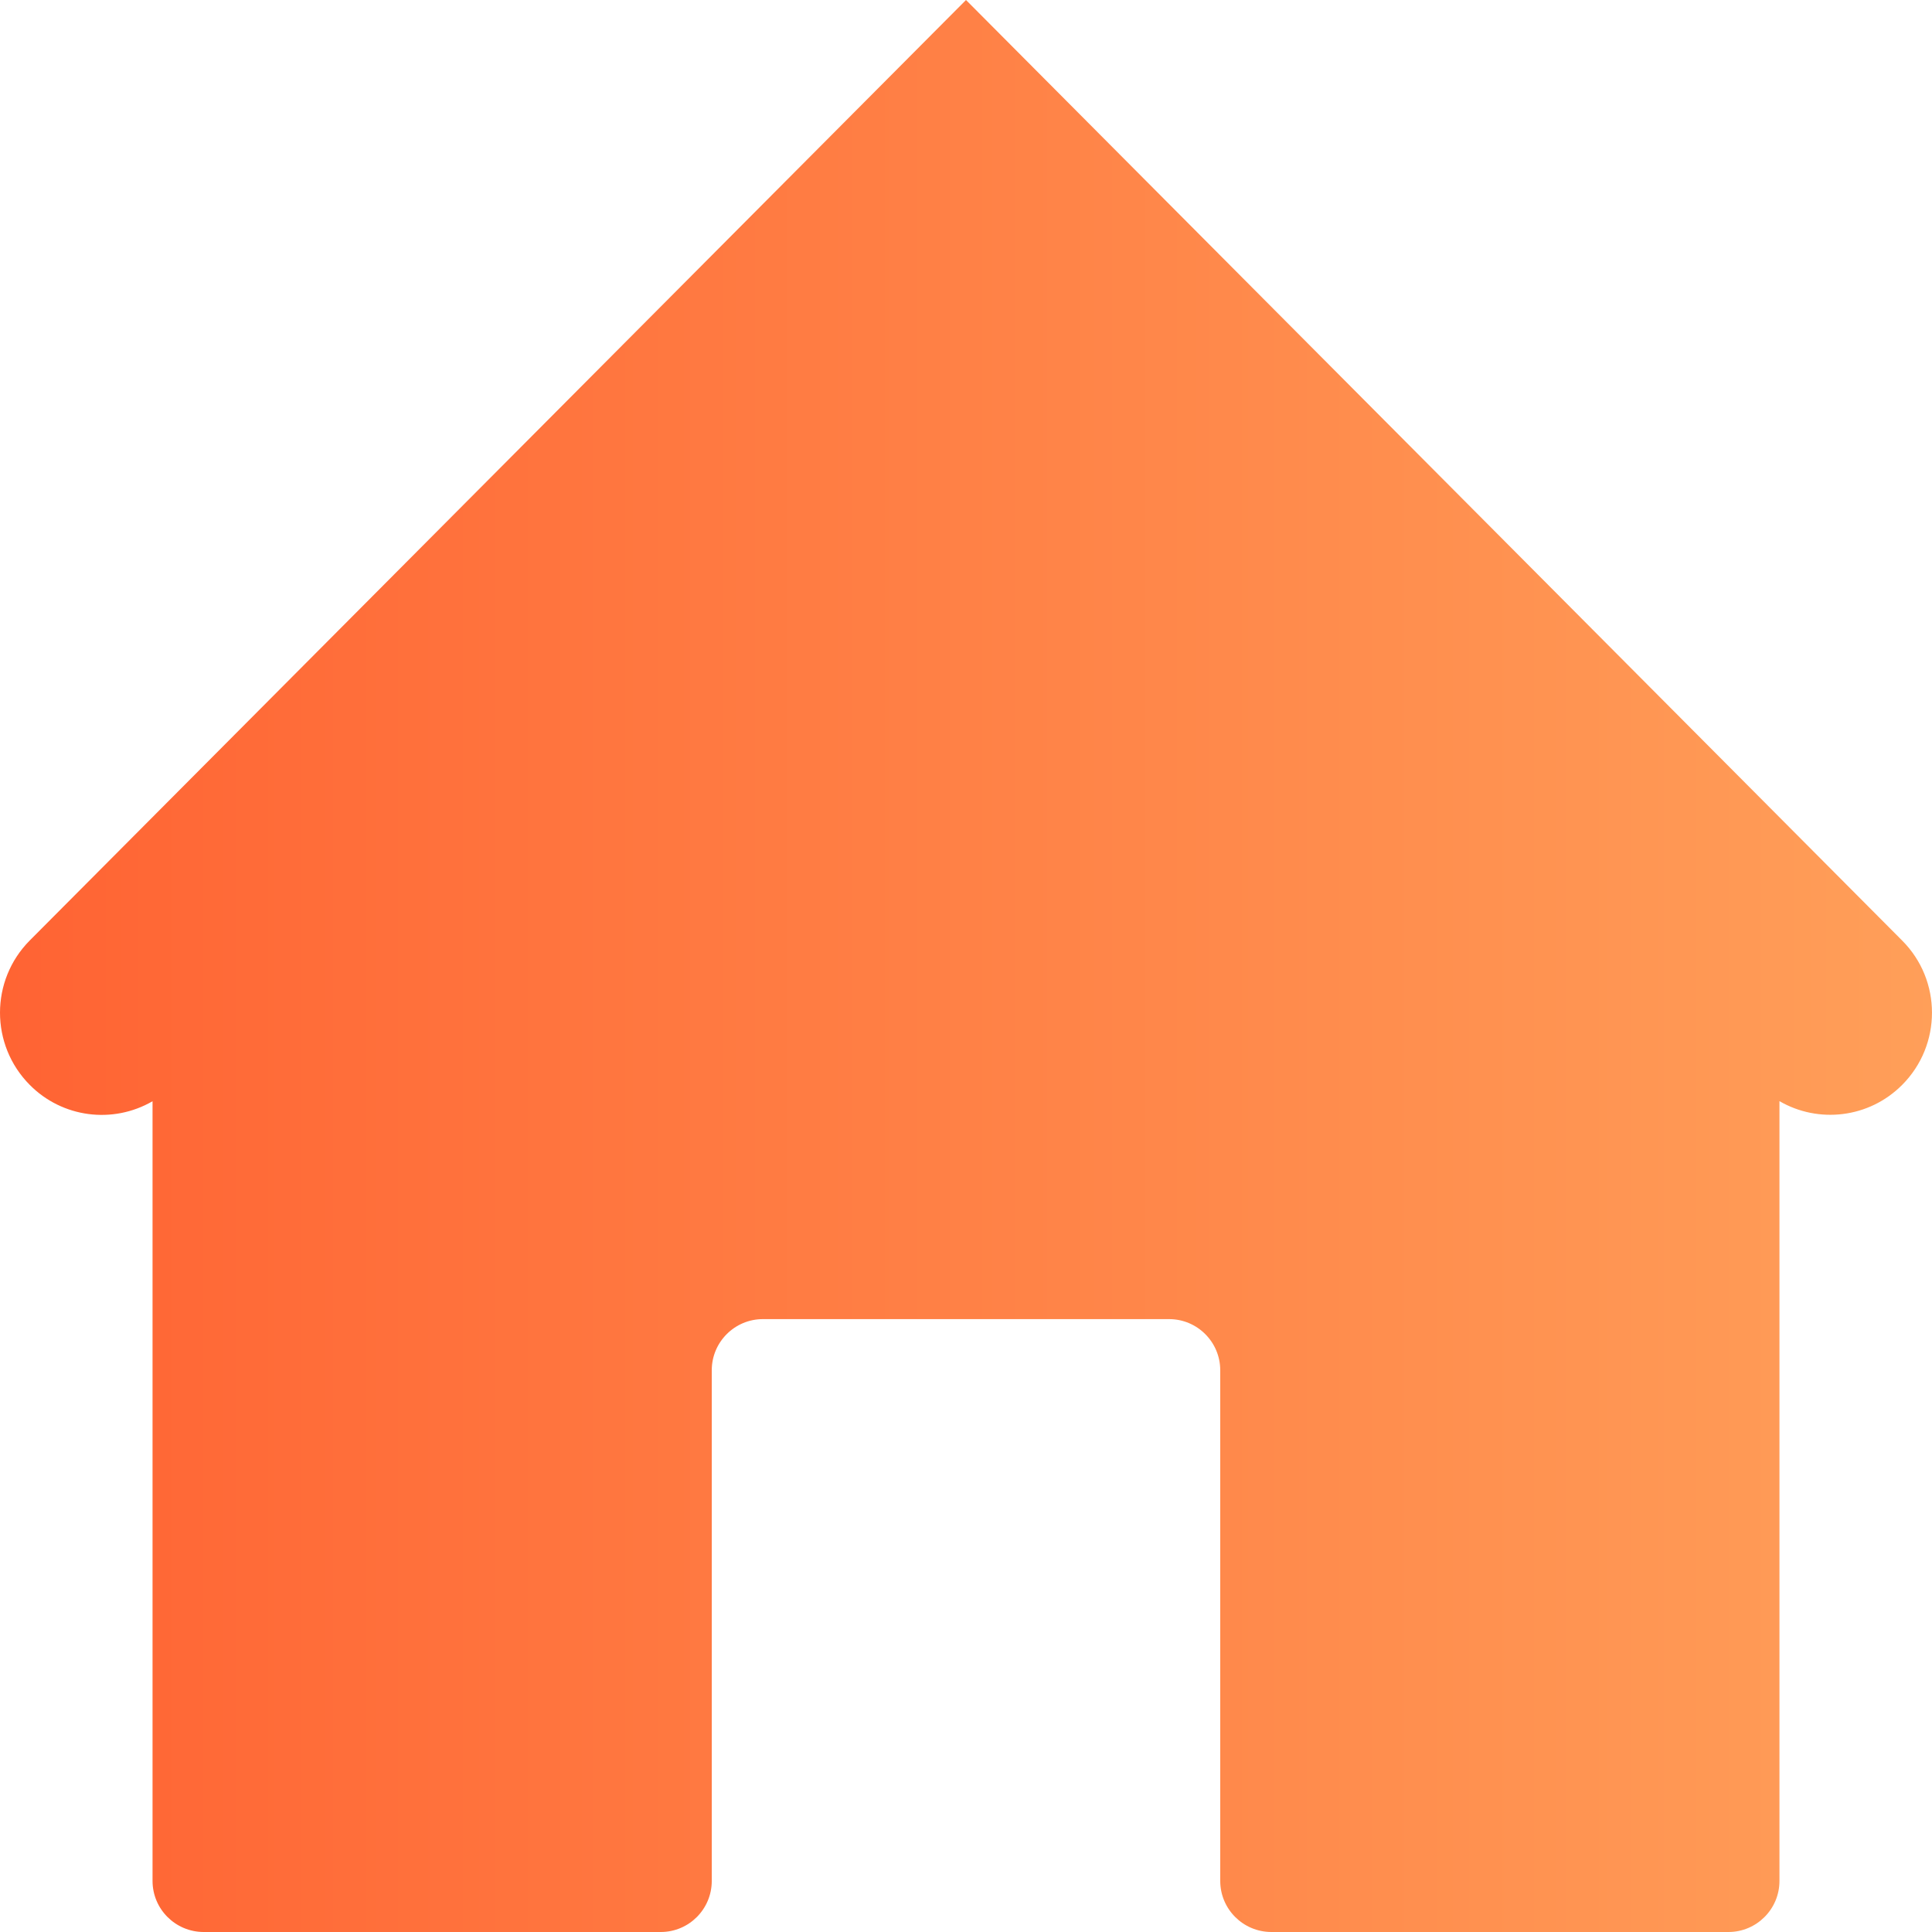
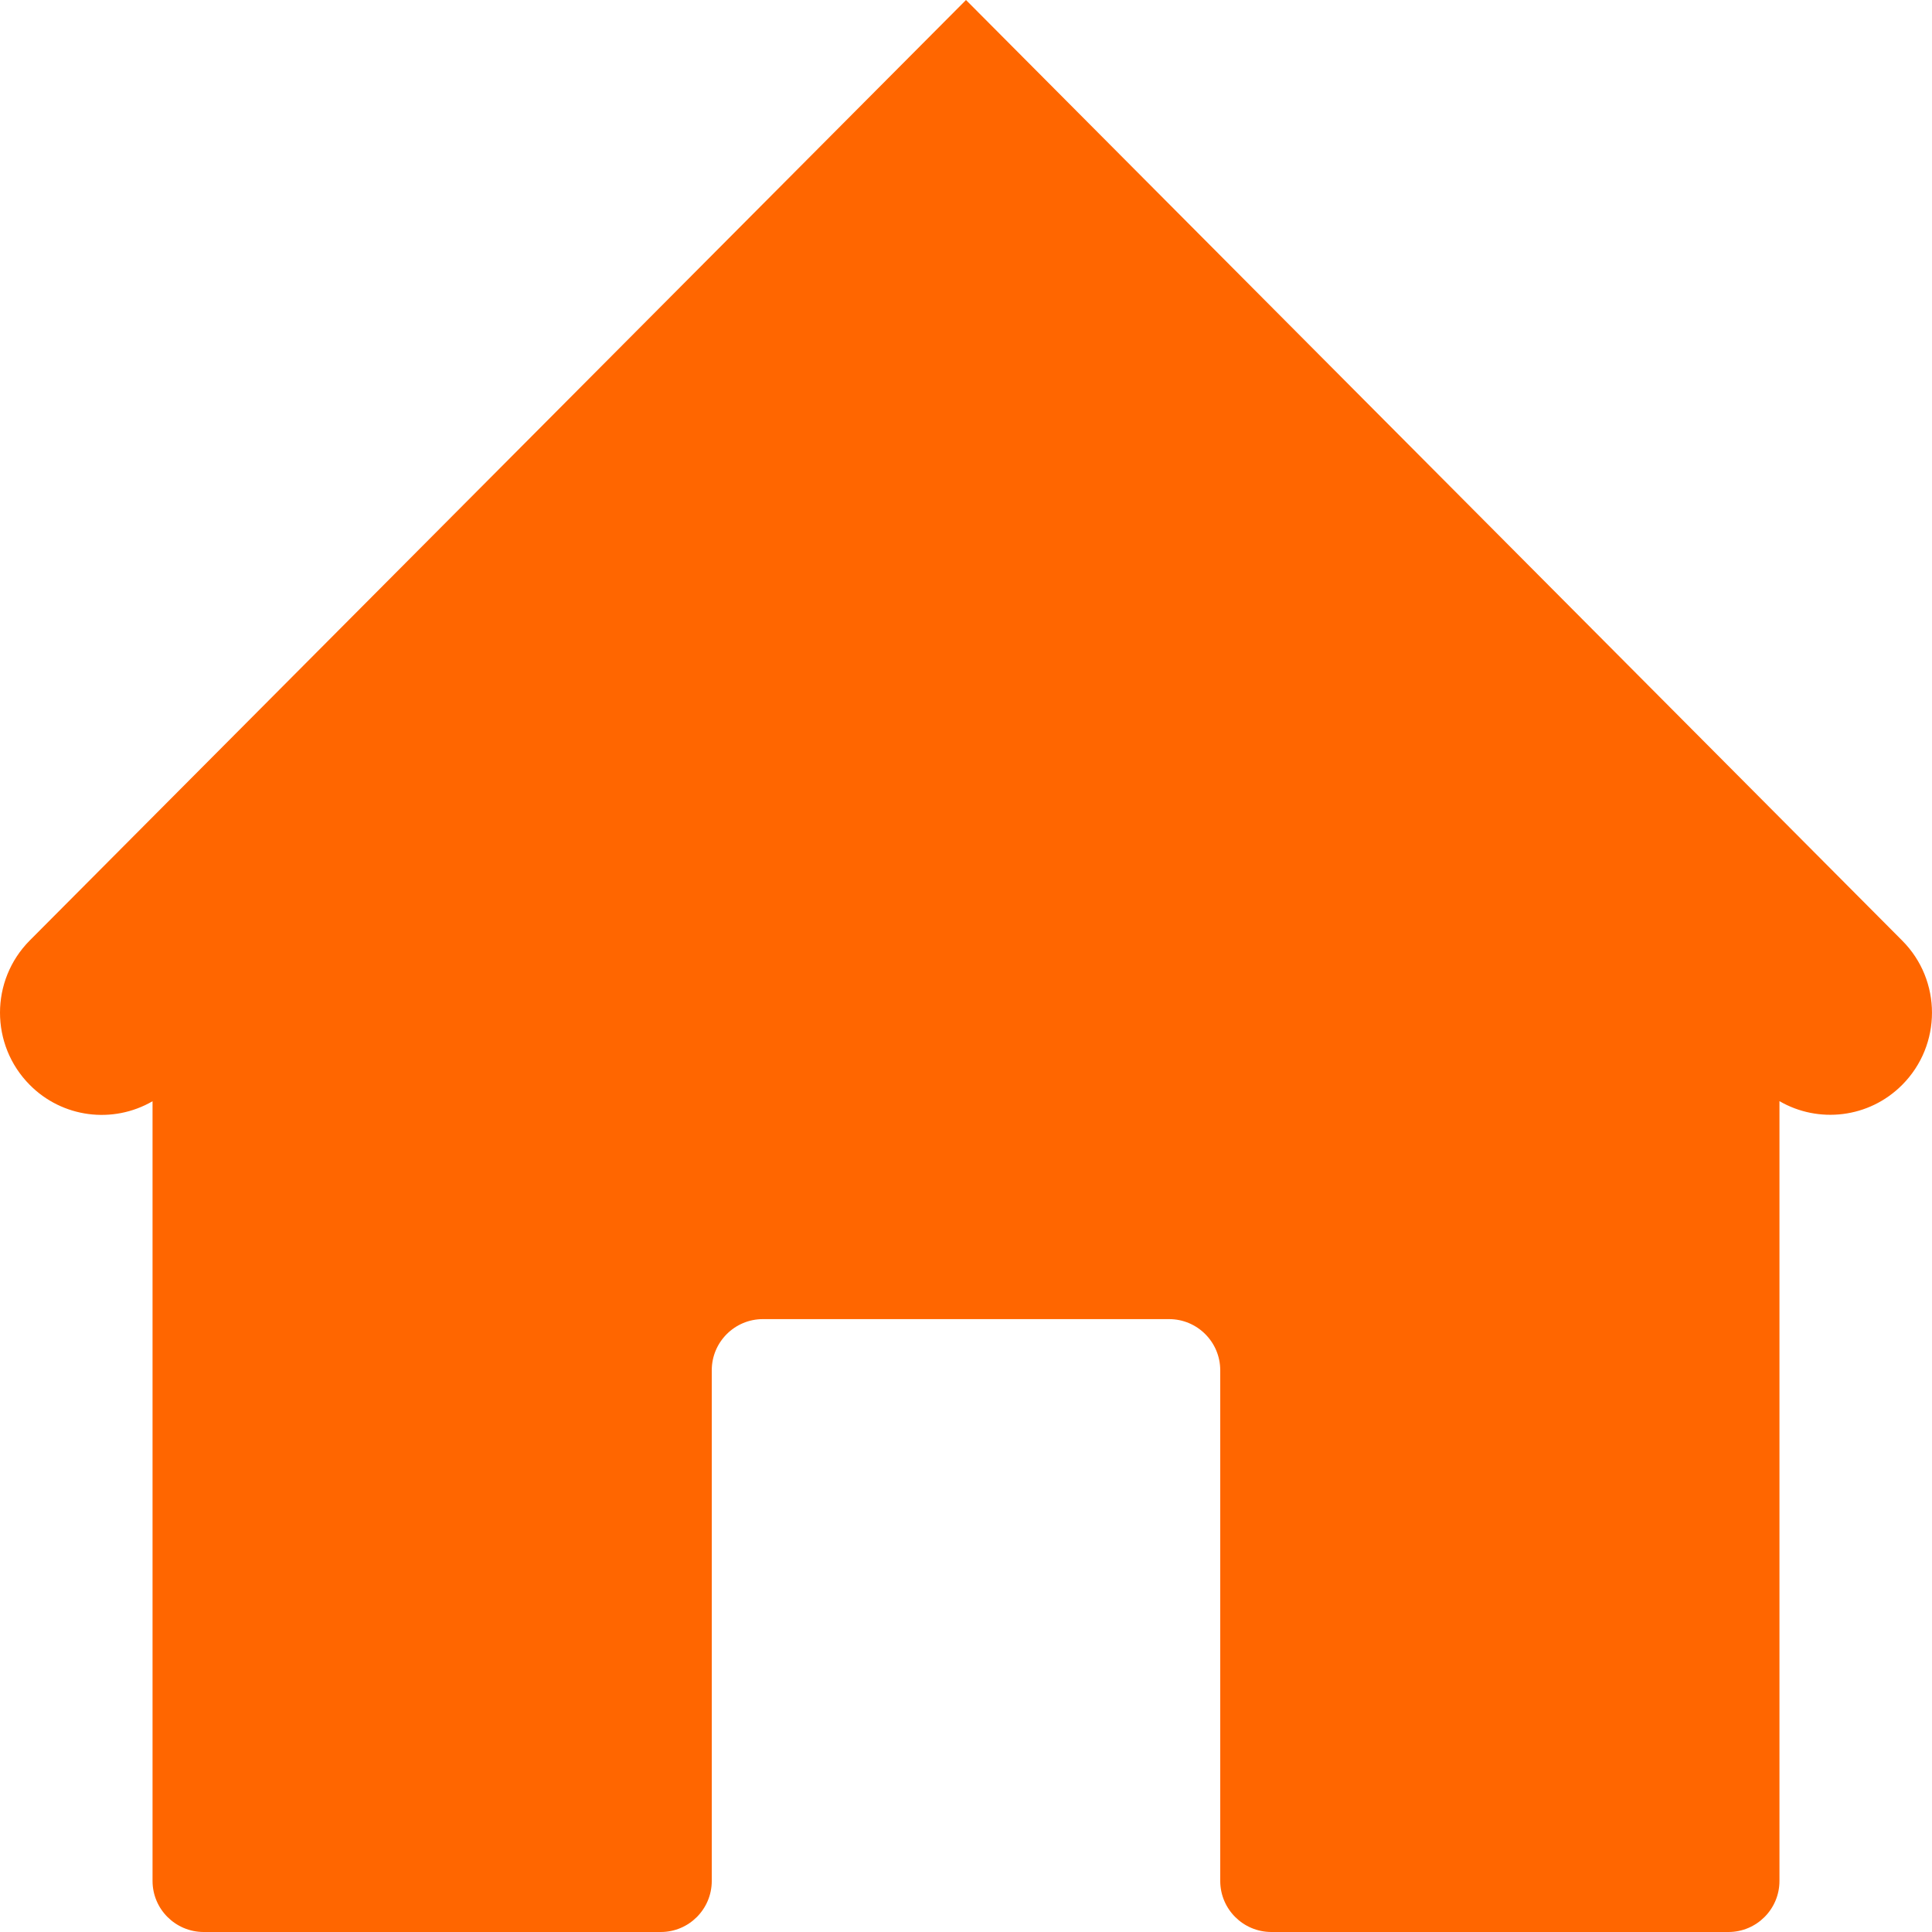
<svg xmlns="http://www.w3.org/2000/svg" width="22px" height="22px" viewBox="0 0 22 22" version="1.1">
  <defs>
    <linearGradient x1="100%" y1="50%" x2="0%" y2="50%" id="linearGradient-1">
-       <stop stop-color="#FF9F59" offset="0%" />
-       <stop stop-color="#FF6333" offset="100%" />
+       <stop stop-color="#ff6600" offset="0%" />
+       <stop stop-color="#ff6600" offset="100%" />
    </linearGradient>
  </defs>
  <g id="Page-1" stroke="none" stroke-width="1" fill="none" fill-rule="evenodd">
    <g id="ic-home-off" fill="url(#linearGradient-1)" fill-rule="nonzero">
      <path d="M1.737,12.54 C1.283,12.803 0.708,12.727 0.339,12.354 C-0.113,11.899 -0.113,11.164 0.339,10.709 L11,0 L21.66,10.71 C22.113,11.163 22.113,11.9 21.66,12.354 C21.282,12.734 20.706,12.796 20.263,12.539 L20.263,21.419 C20.263,21.739 20.003,22 19.682,22 L14.476,22 C14.155,21.999 13.895,21.739 13.895,21.418 L13.895,15.603 C13.895,15.282 13.634,15.021 13.313,15.021 L8.687,15.021 C8.366,15.021 8.105,15.282 8.105,15.603 L8.105,21.418 C8.105,21.74 7.845,22 7.524,22 L2.318,22 C1.997,21.999 1.737,21.739 1.737,21.418 L1.737,12.54 Z" id="Path" />
    </g>
  </g>
</svg>
